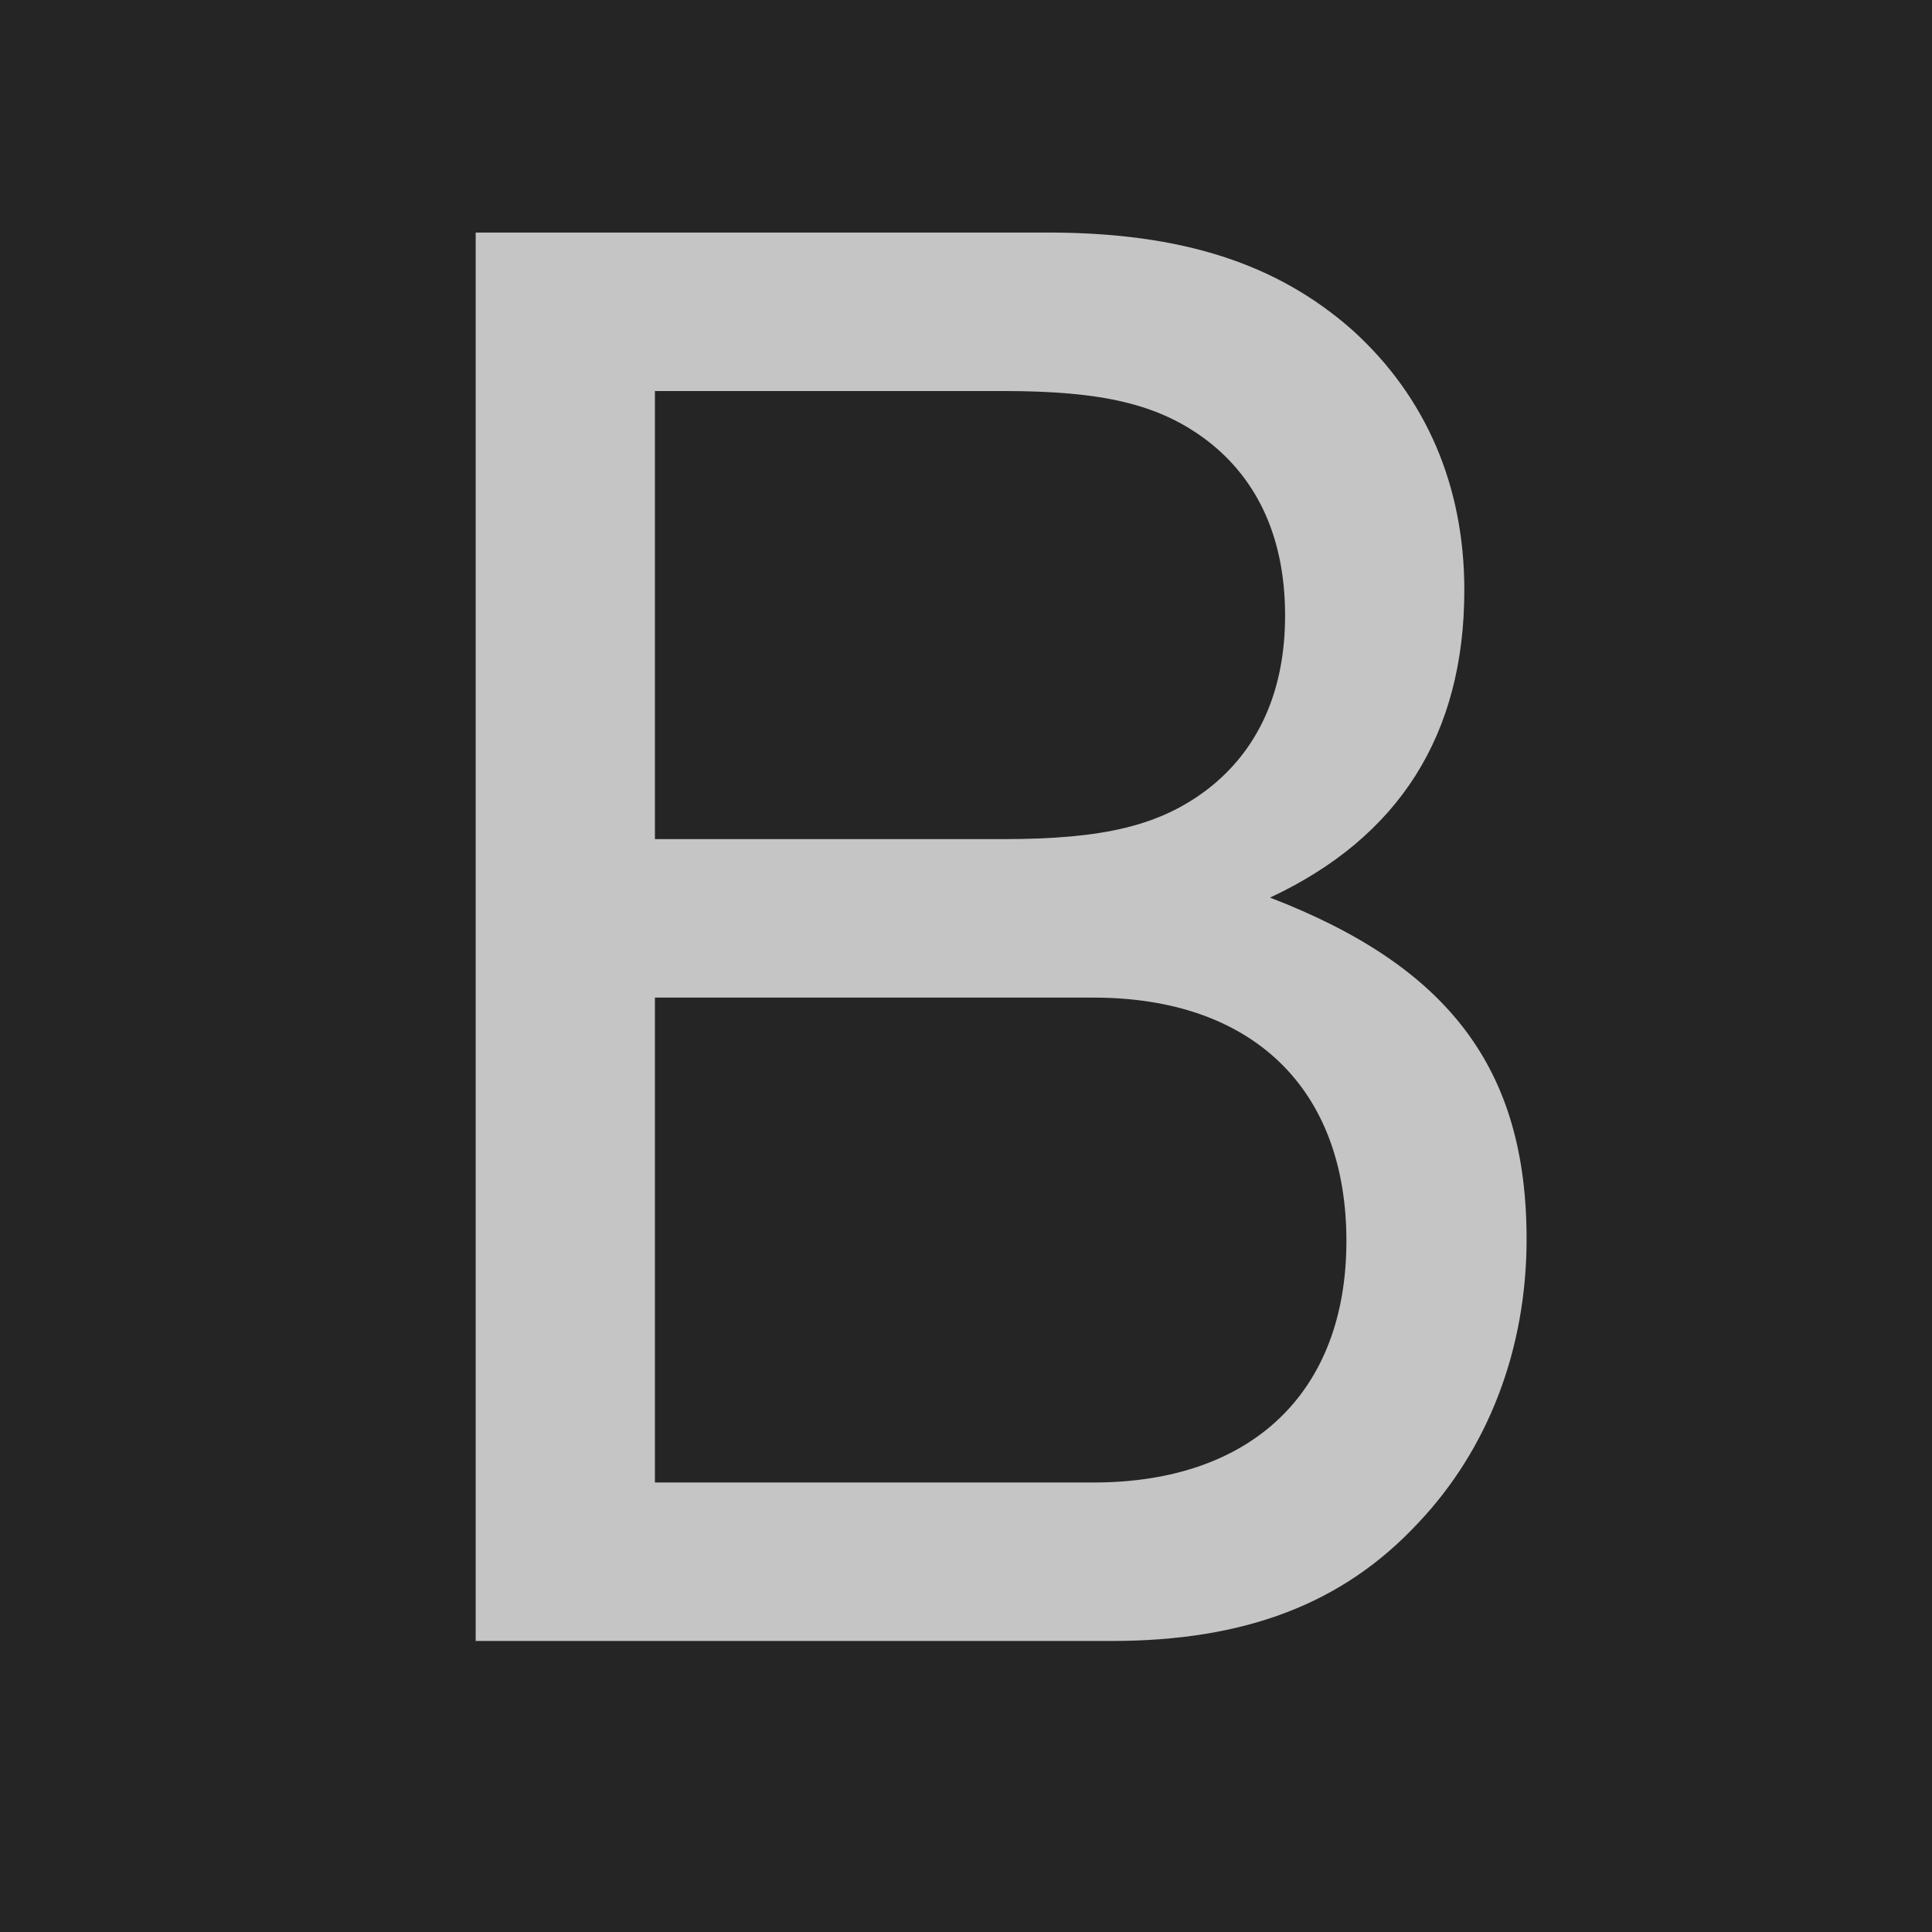
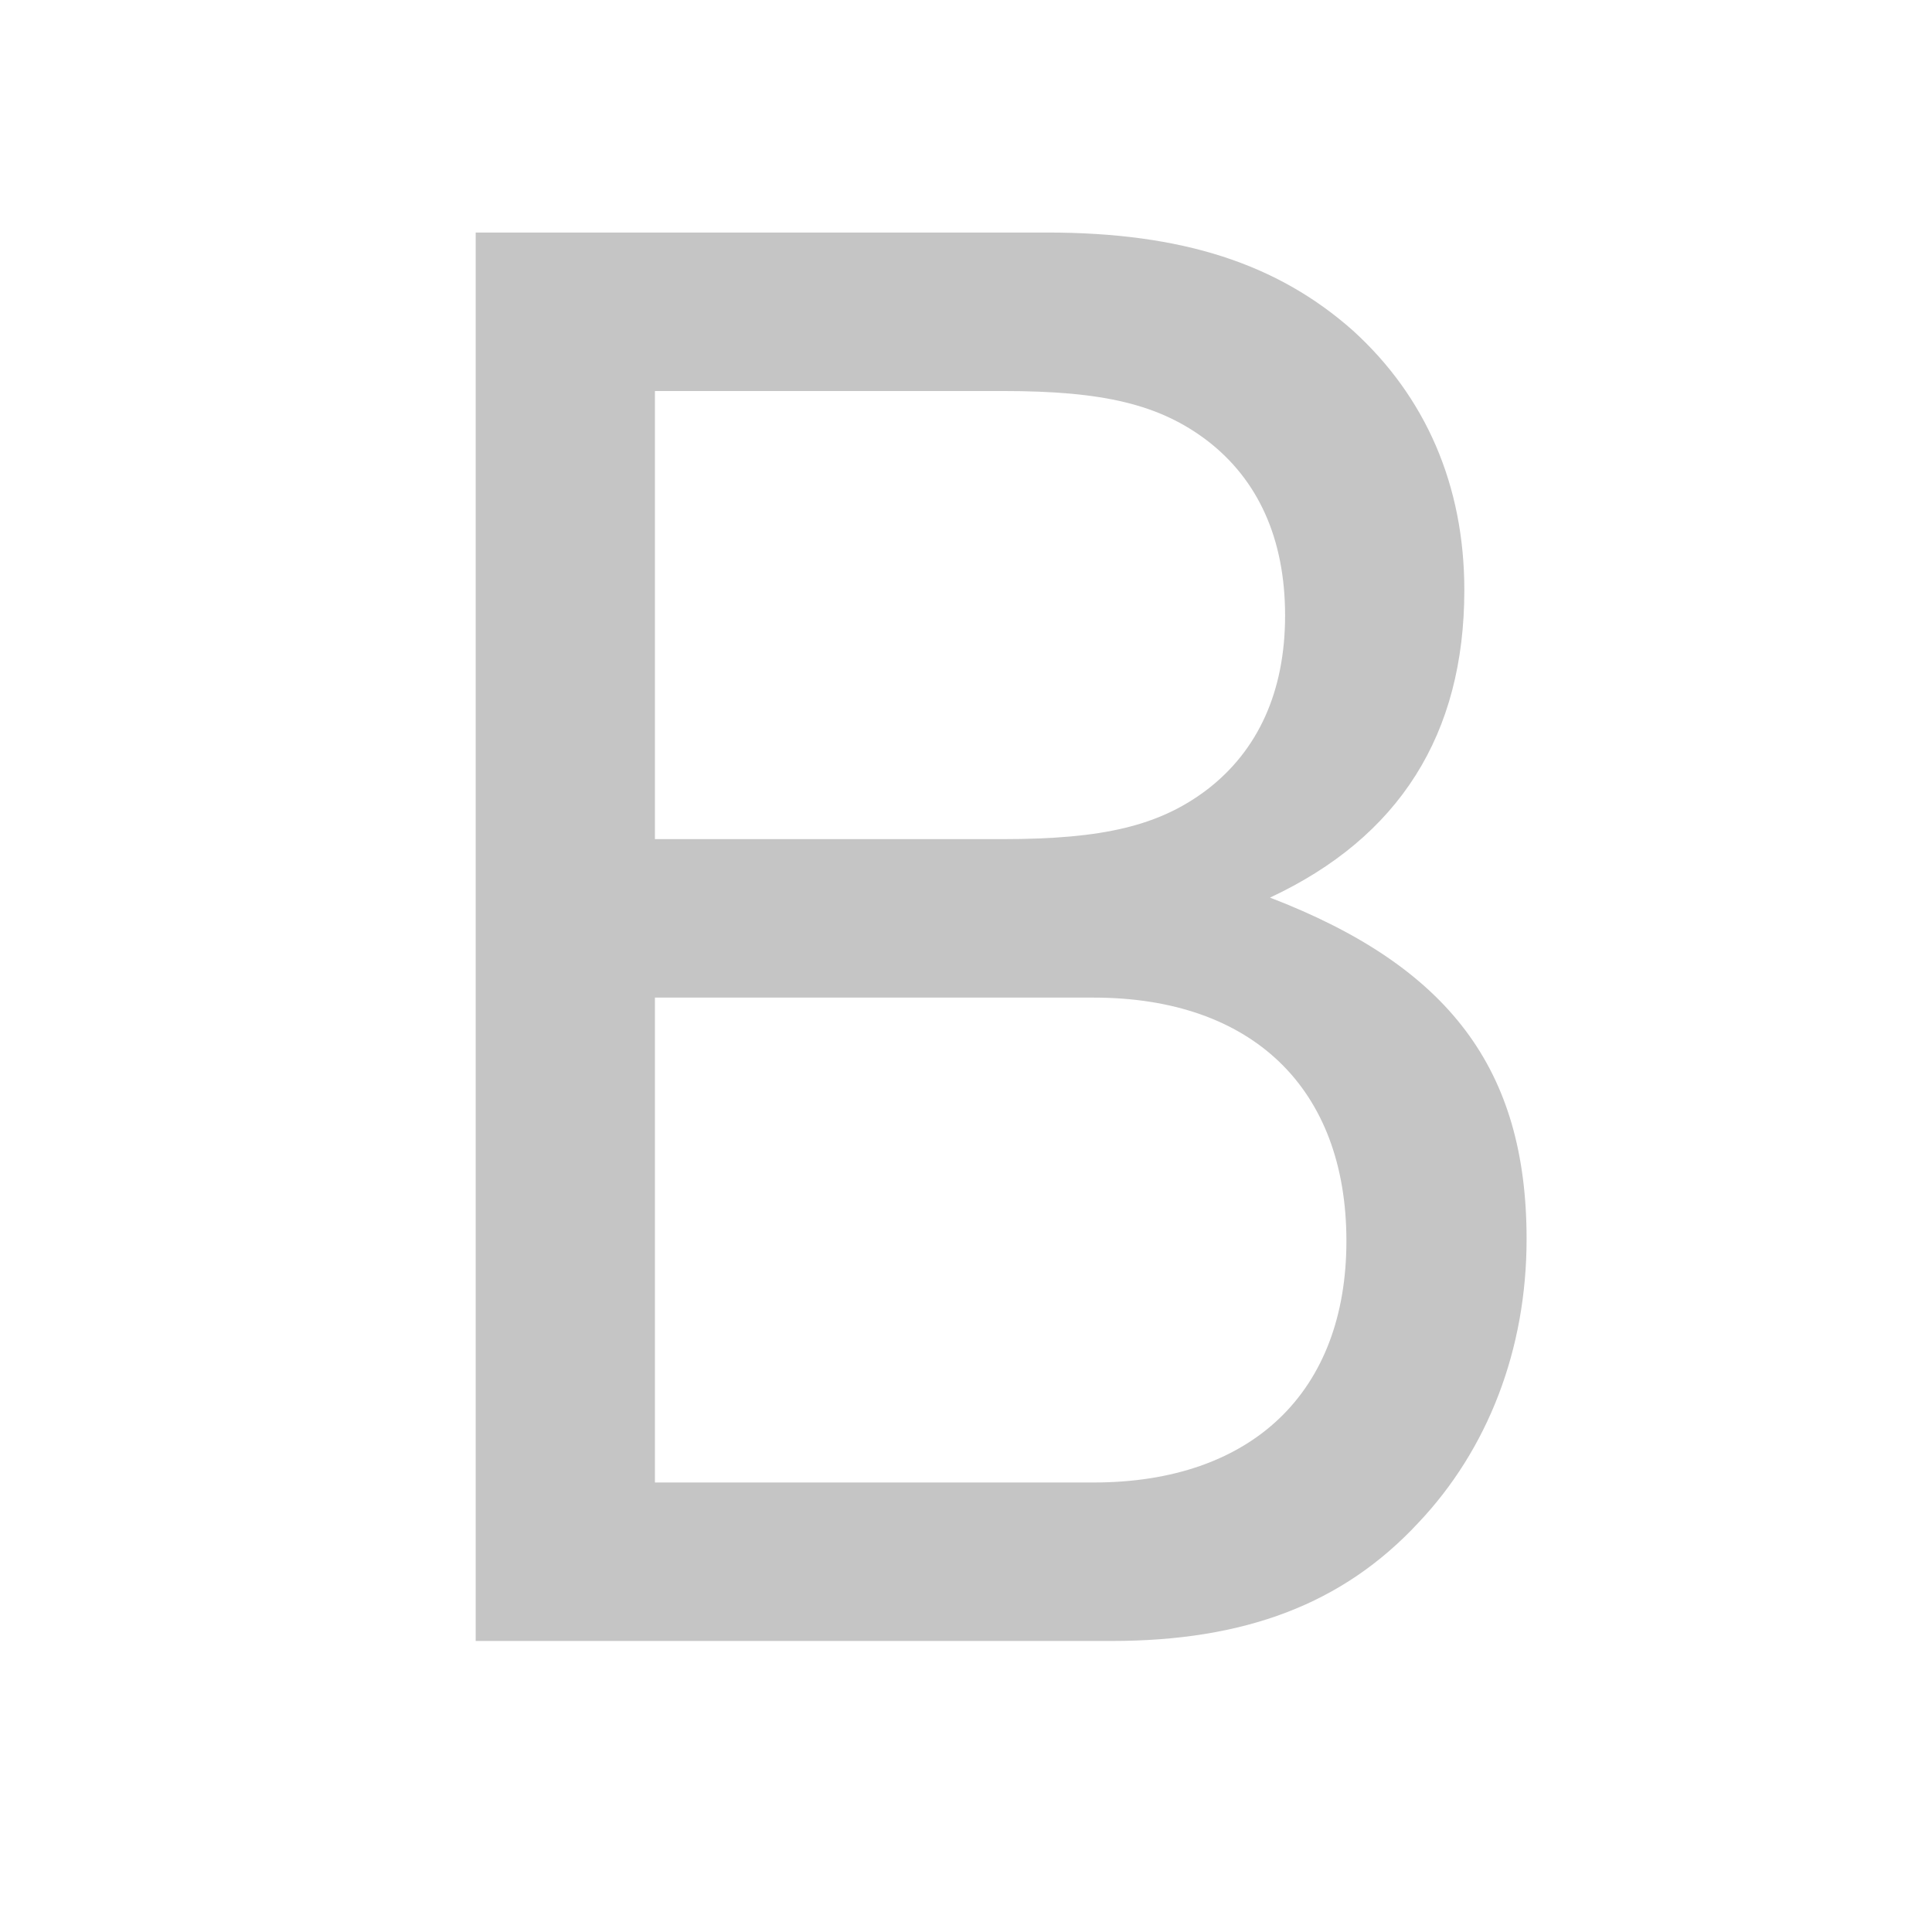
<svg xmlns="http://www.w3.org/2000/svg" width="32" height="32">
-   <g>
-     <rect fill="#252526" id="canvas_background" height="34" width="34" y="-1" x="-1" />
-     <g display="none" overflow="visible" y="0" x="0" height="100%" width="100%" id="canvasGrid">
-       <rect fill="url(#gridpattern)" stroke-width="0" y="0" x="0" height="100%" width="100%" />
-     </g>
-   </g>
  <g>
    <text xml:space="preserve" text-anchor="start" font-family="Helvetica, Arial, sans-serif" font-size="32" id="svg_3" y="27.181" x="5.347" stroke-opacity="null" stroke-width="0" stroke="#000" fill="#c5c5c5">B</text>
  </g>
</svg>
